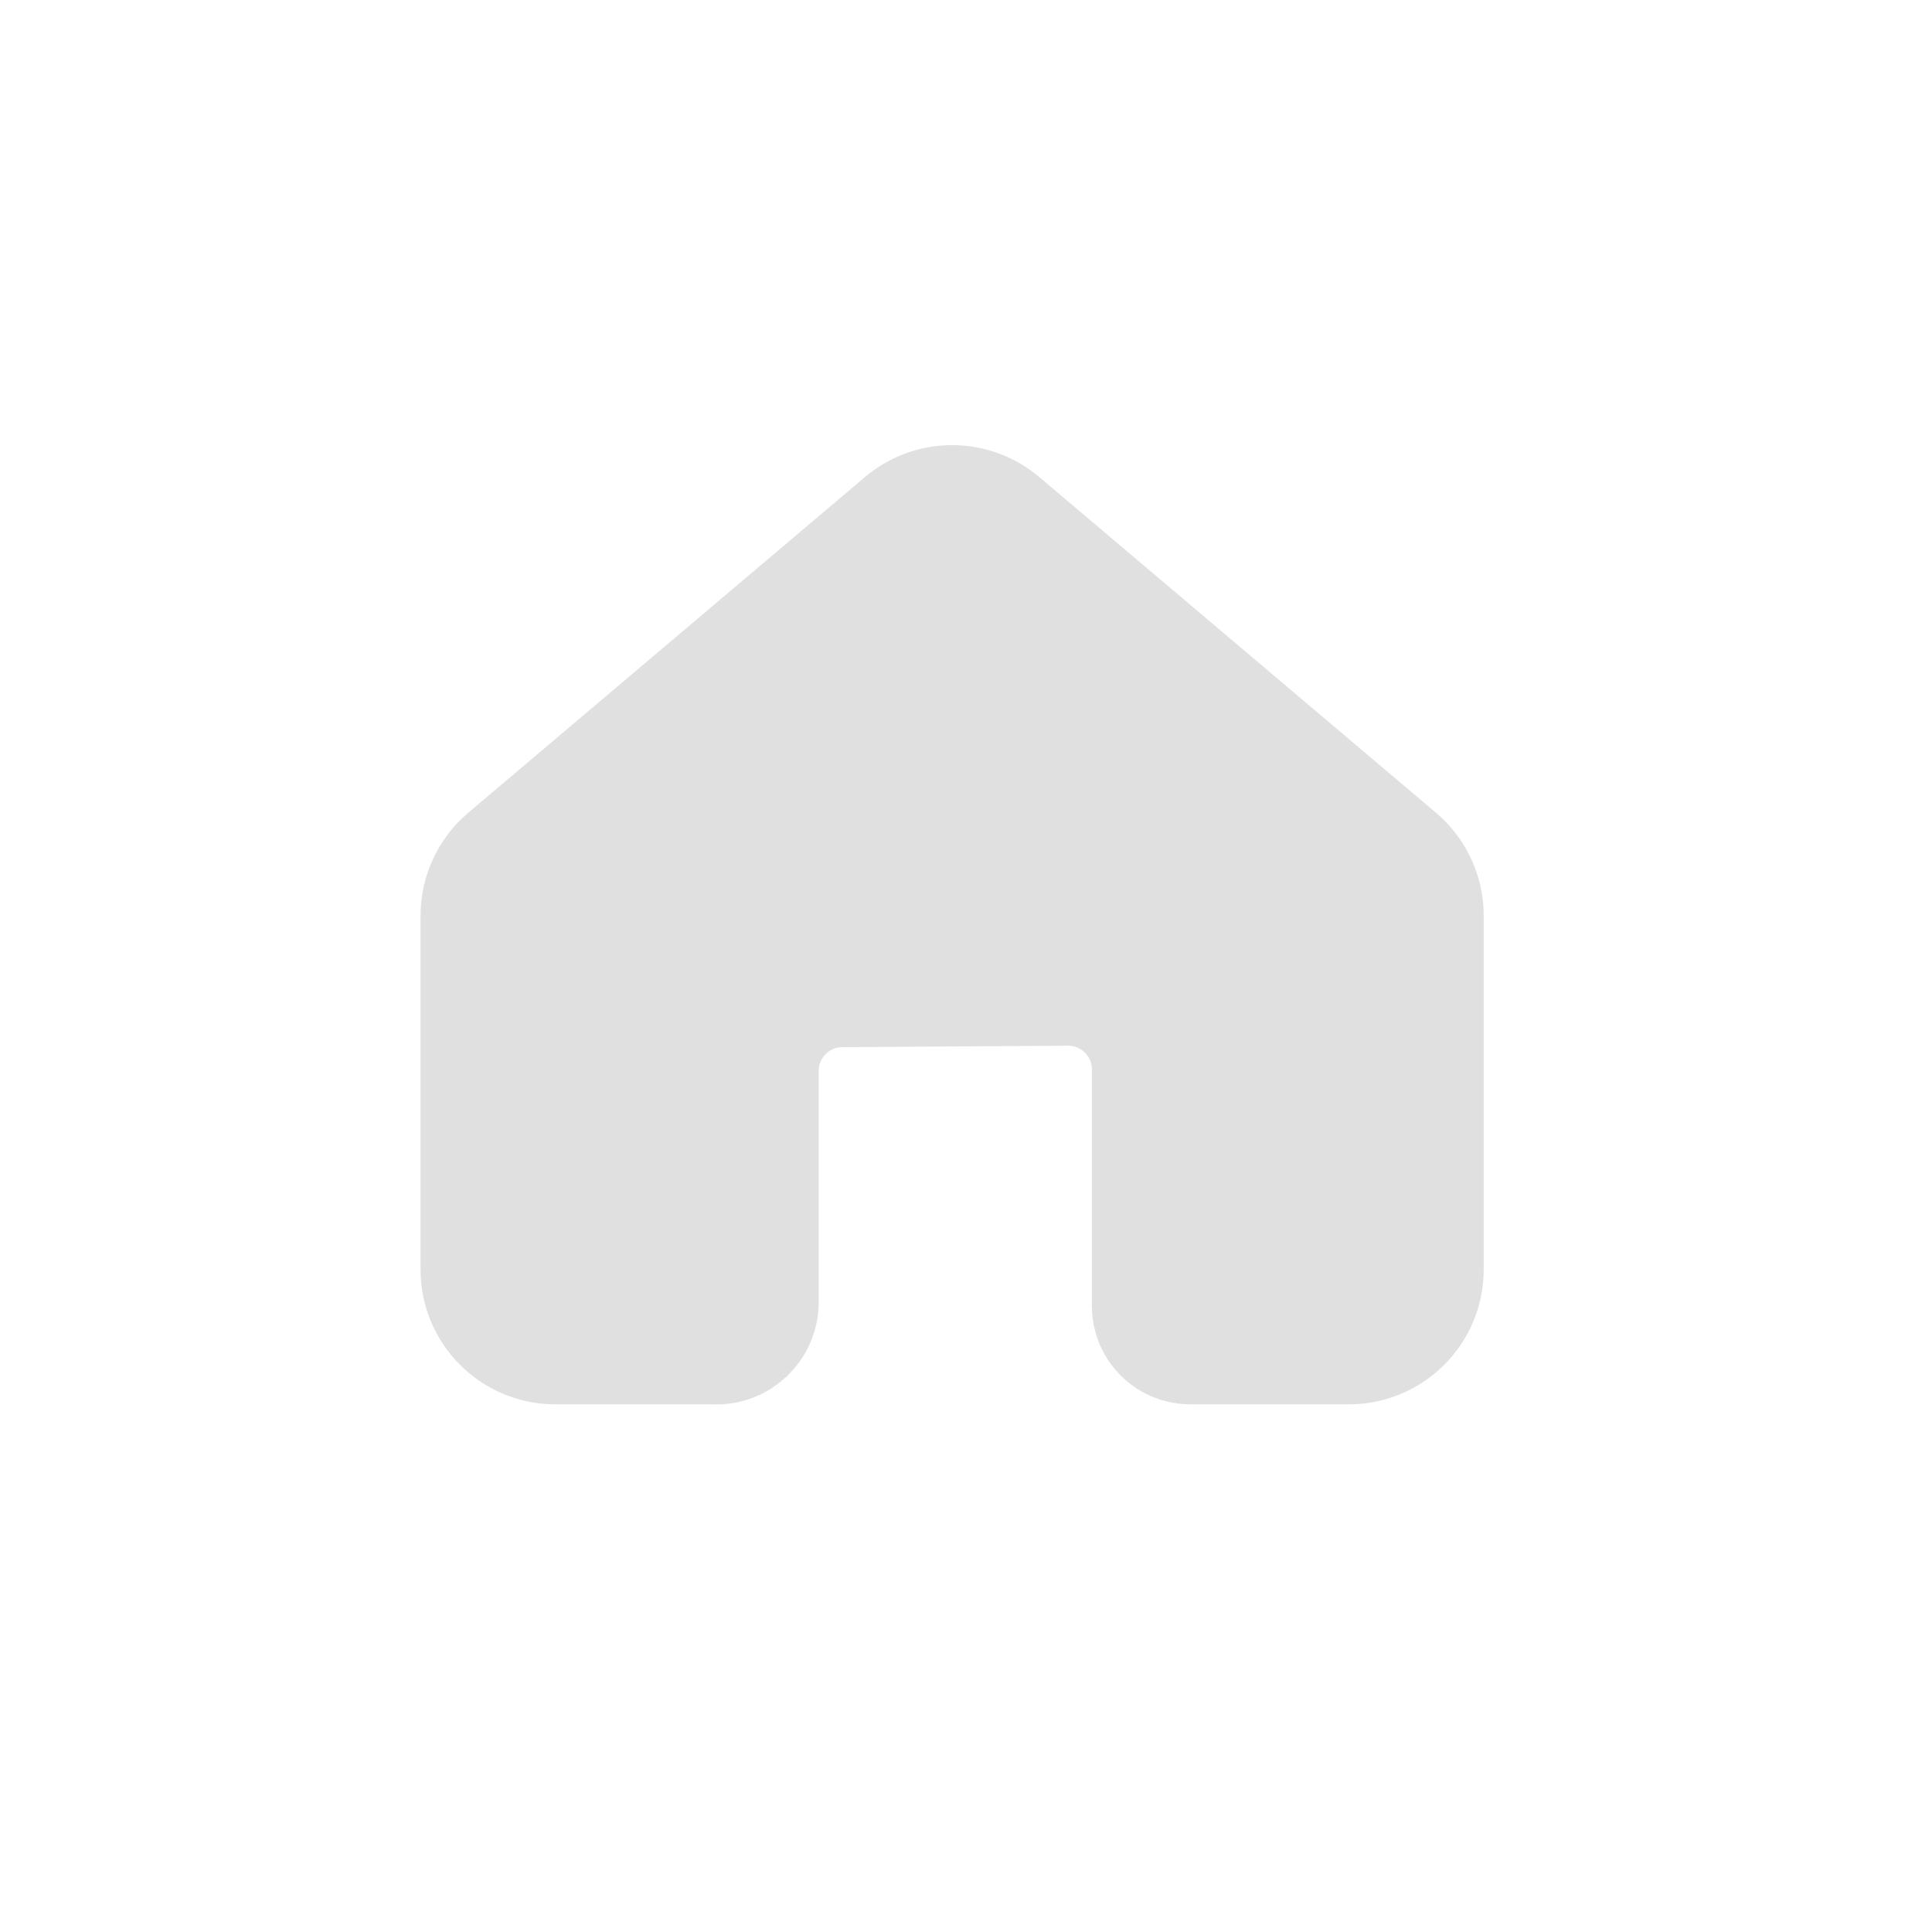
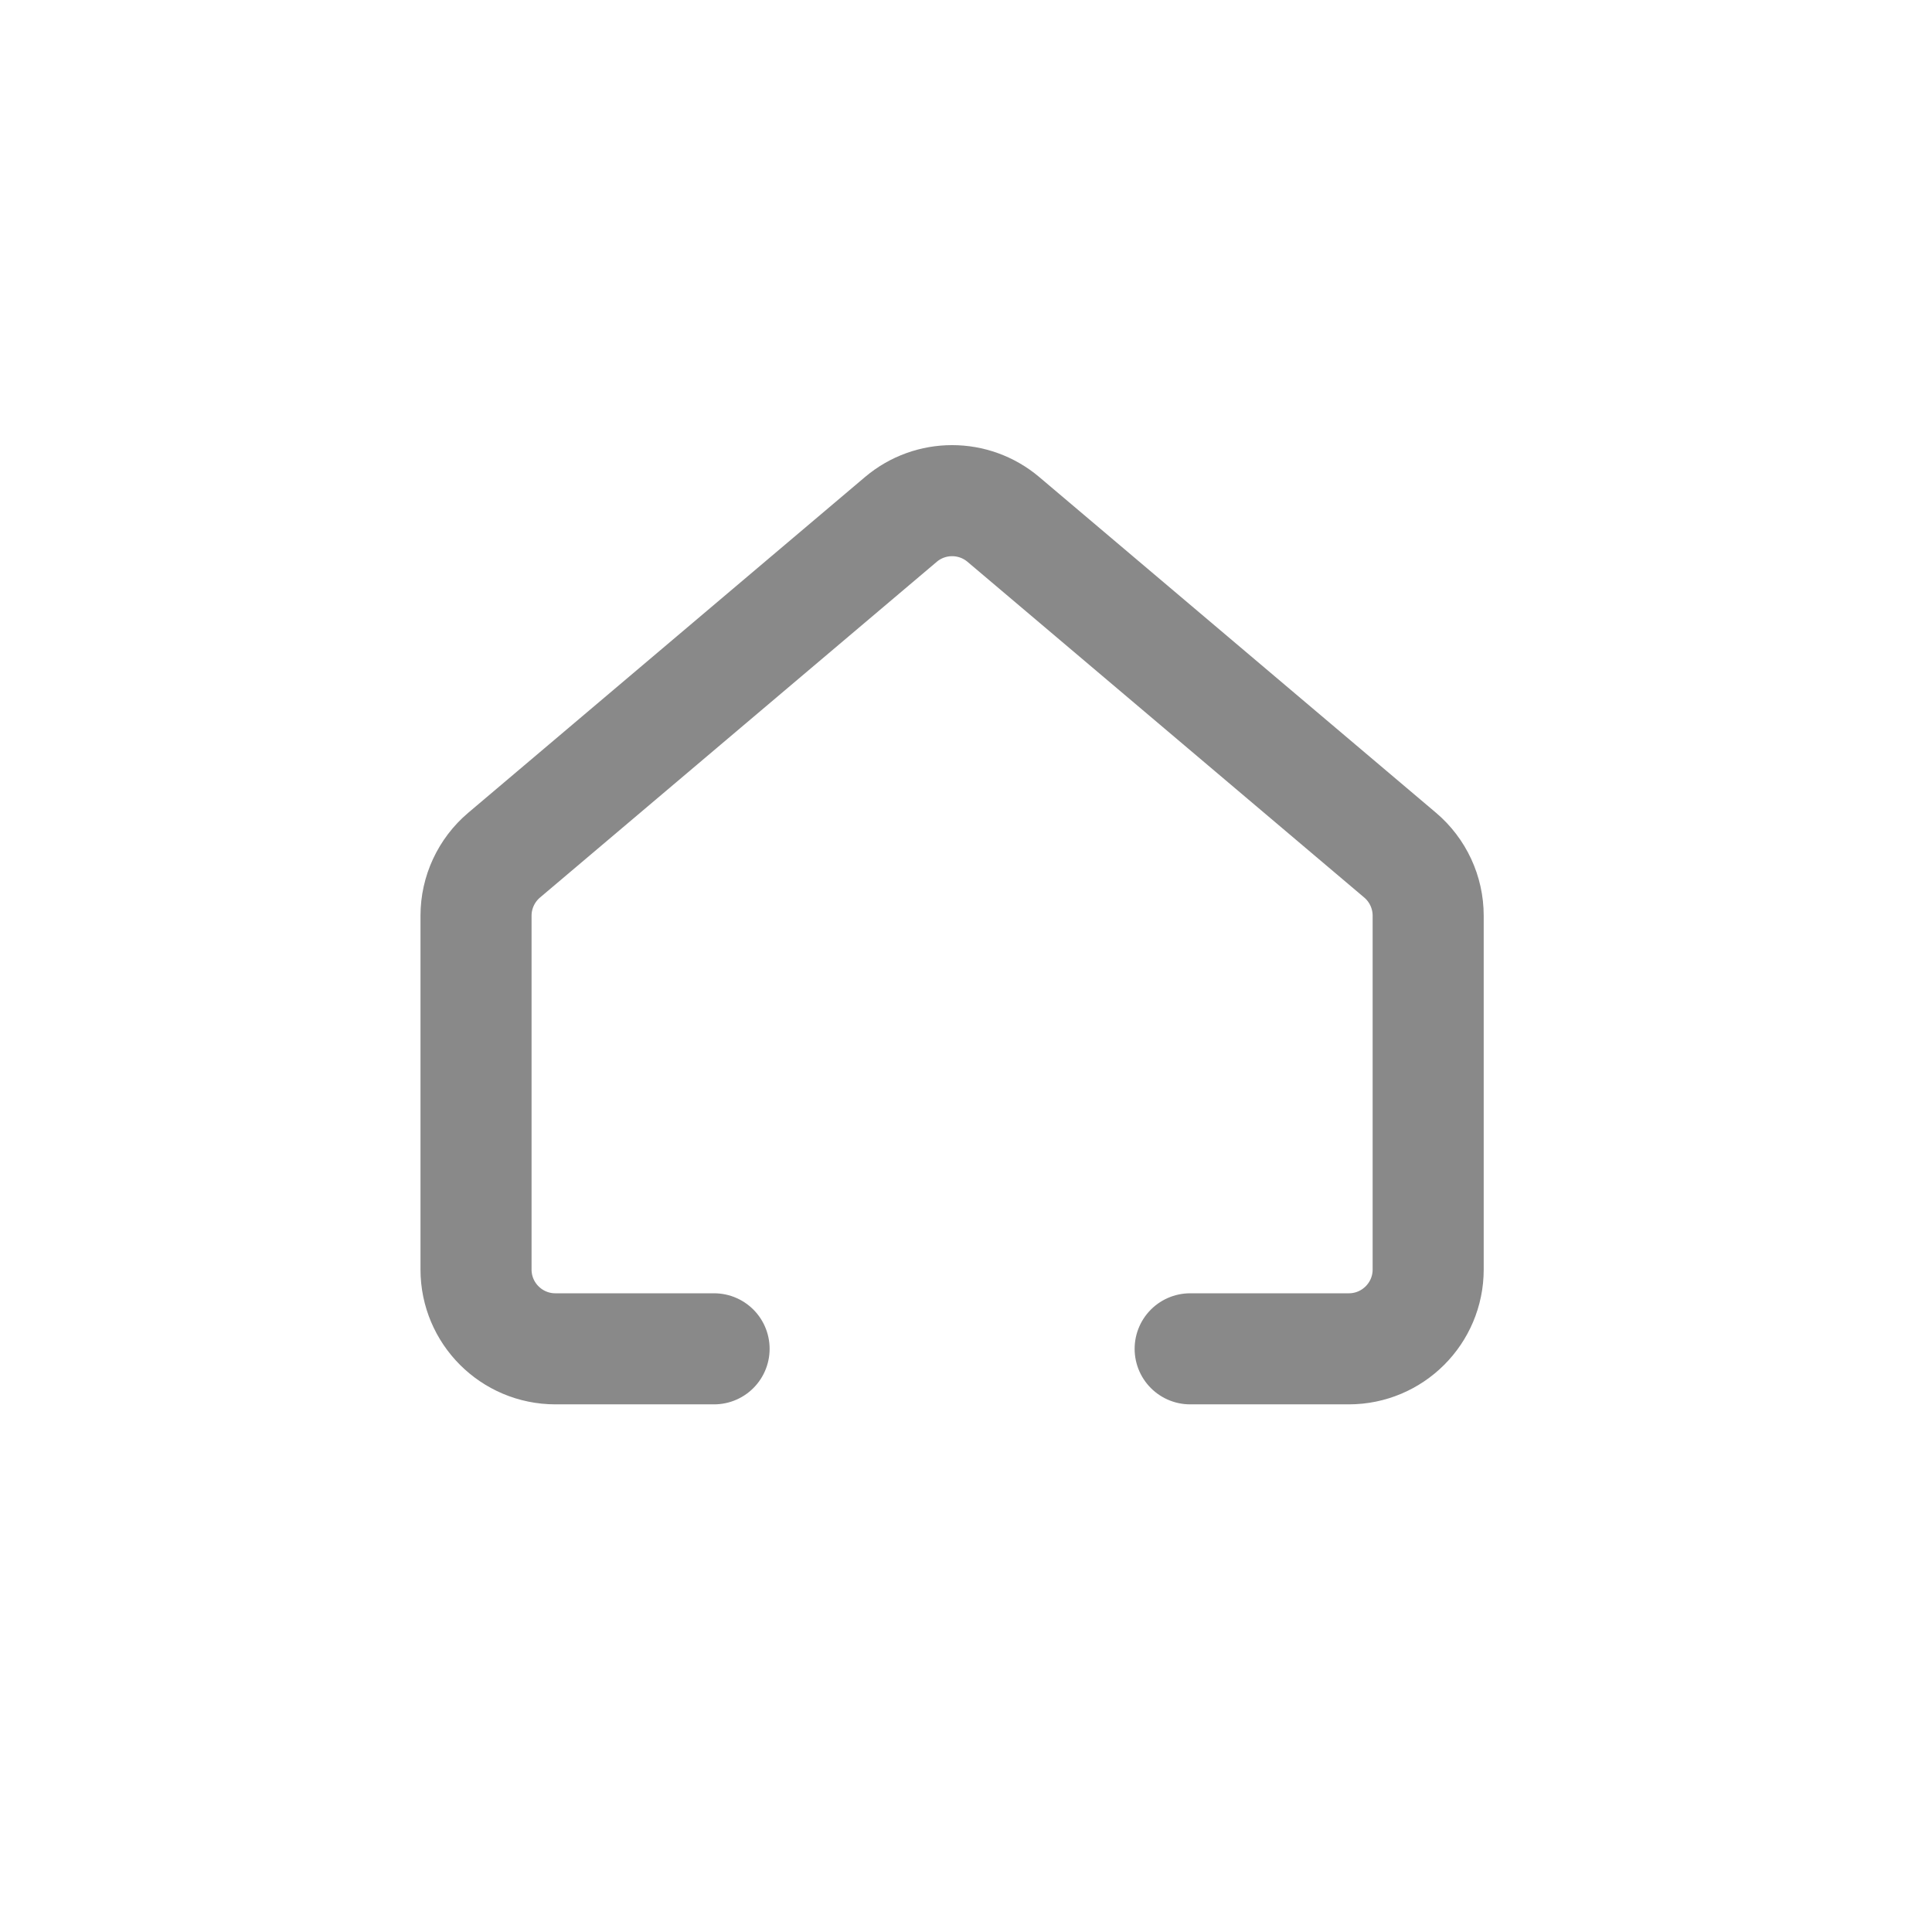
<svg xmlns="http://www.w3.org/2000/svg" width="41" height="41" viewBox="0 0 41 41" fill="none">
-   <path d="M10.103 19.432V26.941C10.103 27.87 10.857 28.624 11.786 28.624H15.154C15.72 28.653 16.195 28.202 16.195 27.635V22.727C16.195 21.802 16.942 21.05 17.868 21.044L22.655 21.013C23.59 21.007 24.35 21.762 24.35 22.696V27.718C24.35 28.218 24.756 28.624 25.257 28.624H28.624C29.554 28.624 30.308 27.87 30.308 26.941V19.432C30.308 18.937 30.09 18.467 29.712 18.147L21.293 11.023C20.665 10.492 19.745 10.492 19.118 11.023L10.699 18.147C10.321 18.467 10.103 18.937 10.103 19.432Z" fill="#E0E0E0" stroke="#E0E0E0" stroke-width="2.357" stroke-linecap="round" stroke-linejoin="round" />
+   <path d="M25.257 28.624H28.624C29.554 28.624 30.308 27.87 30.308 26.941V19.432C30.308 18.937 30.09 18.467 29.712 18.147L21.293 11.023C20.665 10.492 19.745 10.492 19.118 11.023L10.699 18.147C10.321 18.467 10.102 18.937 10.102 19.432V26.941C10.102 27.87 10.856 28.624 11.786 28.624H15.154" stroke="#898989" stroke-width="2.357" stroke-linecap="round" stroke-linejoin="round" />
</svg>
